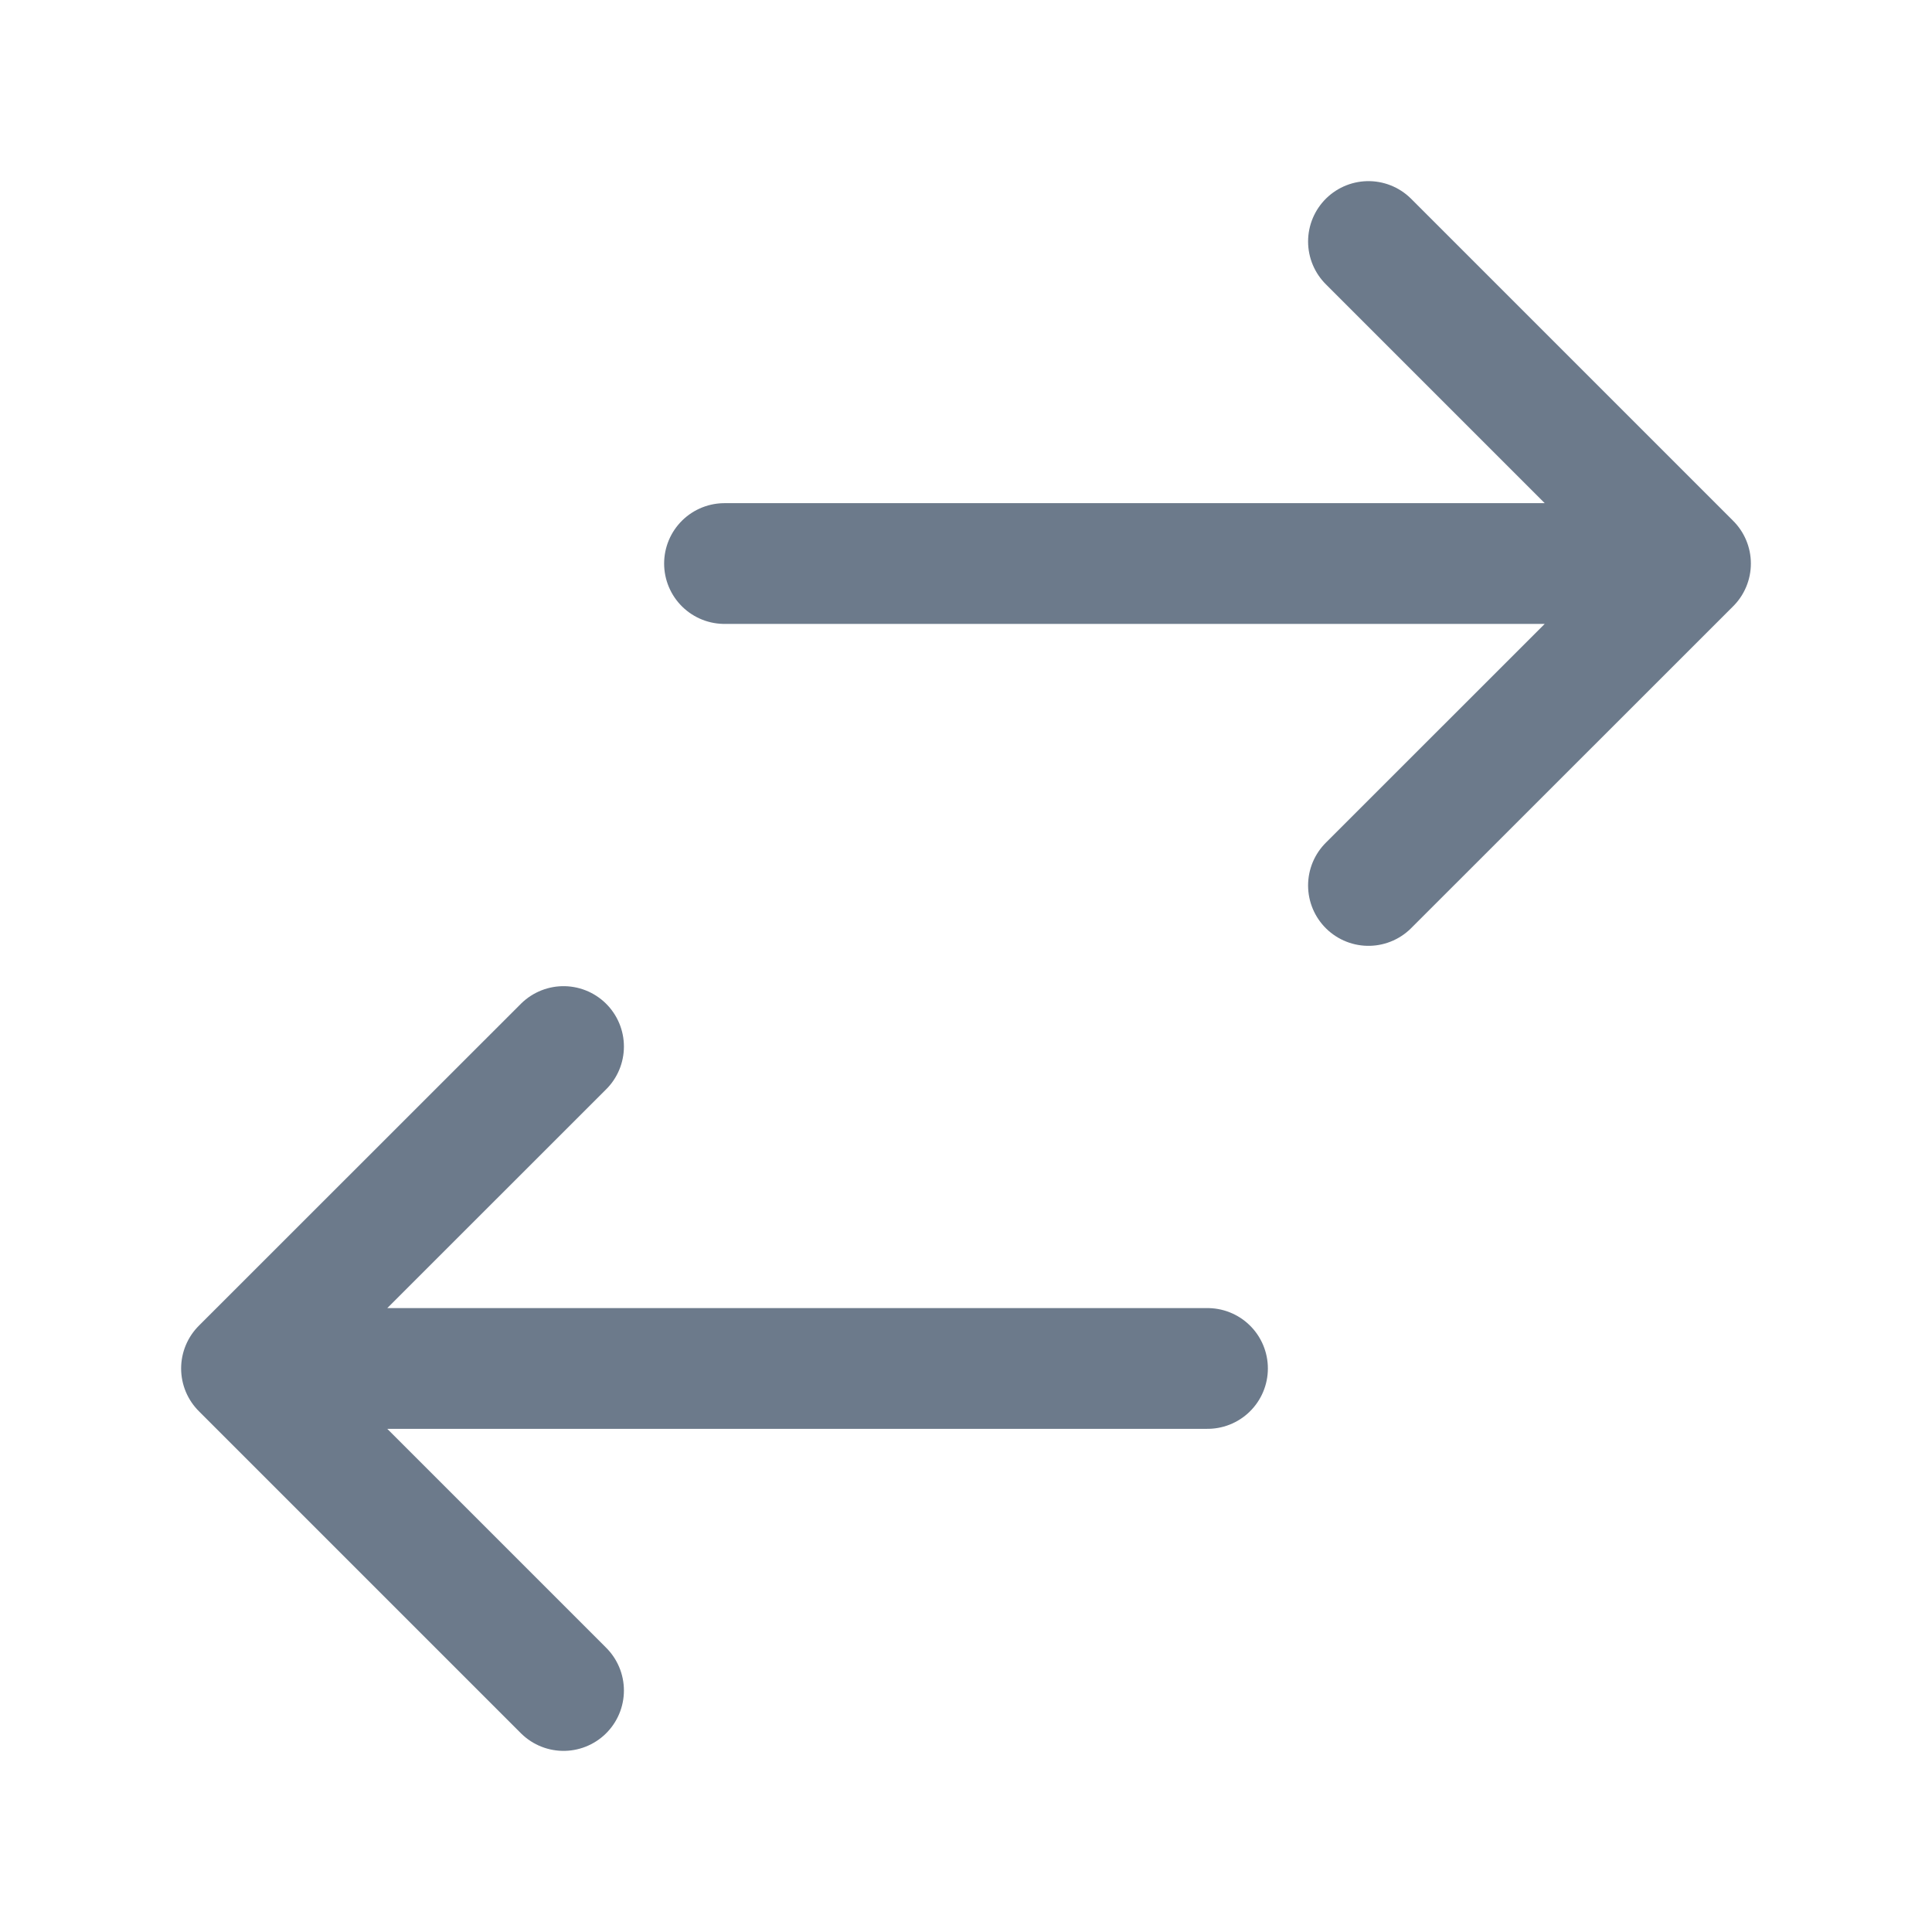
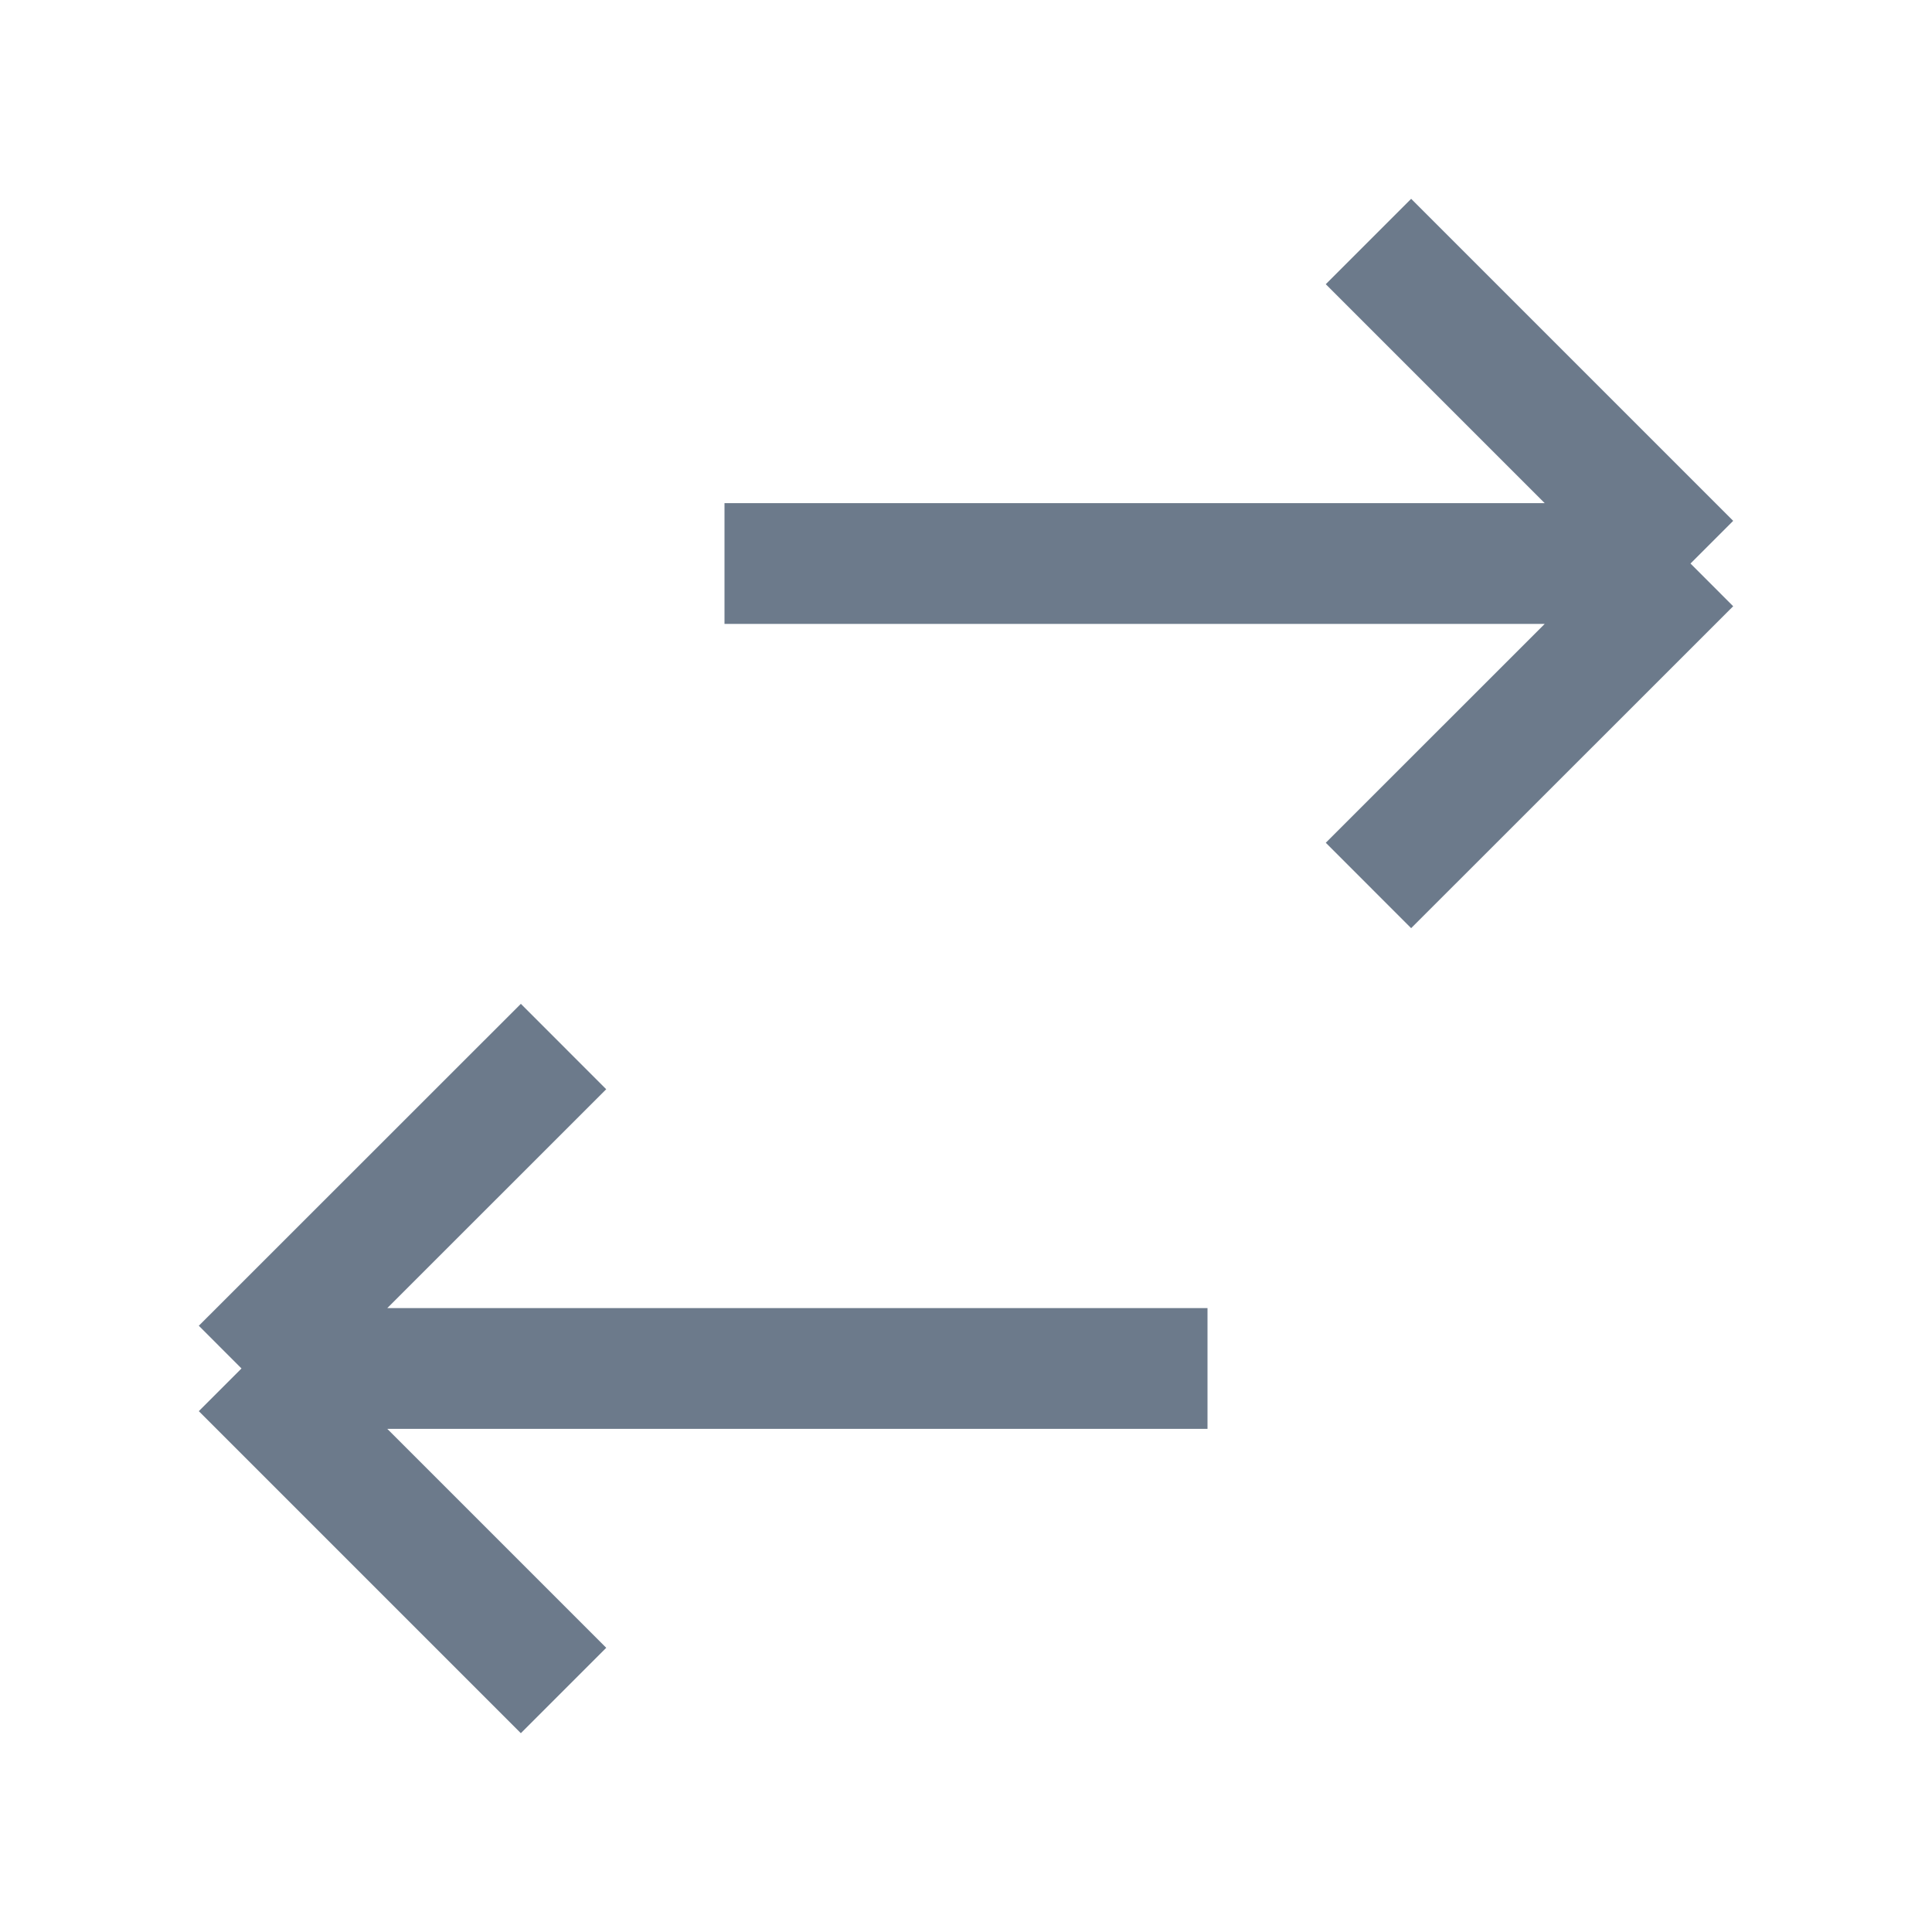
<svg xmlns="http://www.w3.org/2000/svg" width="16" height="16" viewBox="0 0 16 16" fill="none">
  <g id="line / transfer">
-     <path id="Vector" d="M11.333 7.333L14 4.667M14 4.667L11.333 2M14 4.667H6M4.667 14L2 11.333M2 11.333L4.667 8.667M2 11.333H10" stroke="#6C7A8B" strokeWidth="1.5" stroke-linecap="round" stroke-linejoin="round" />
+     <path id="Vector" d="M11.333 7.333L14 4.667M14 4.667L11.333 2M14 4.667H6M4.667 14L2 11.333M2 11.333L4.667 8.667M2 11.333H10" stroke="#6C7A8B" strokeWidth="1.5" strokeLinecap="round" strokeLinejoin="round" />
  </g>
</svg>
